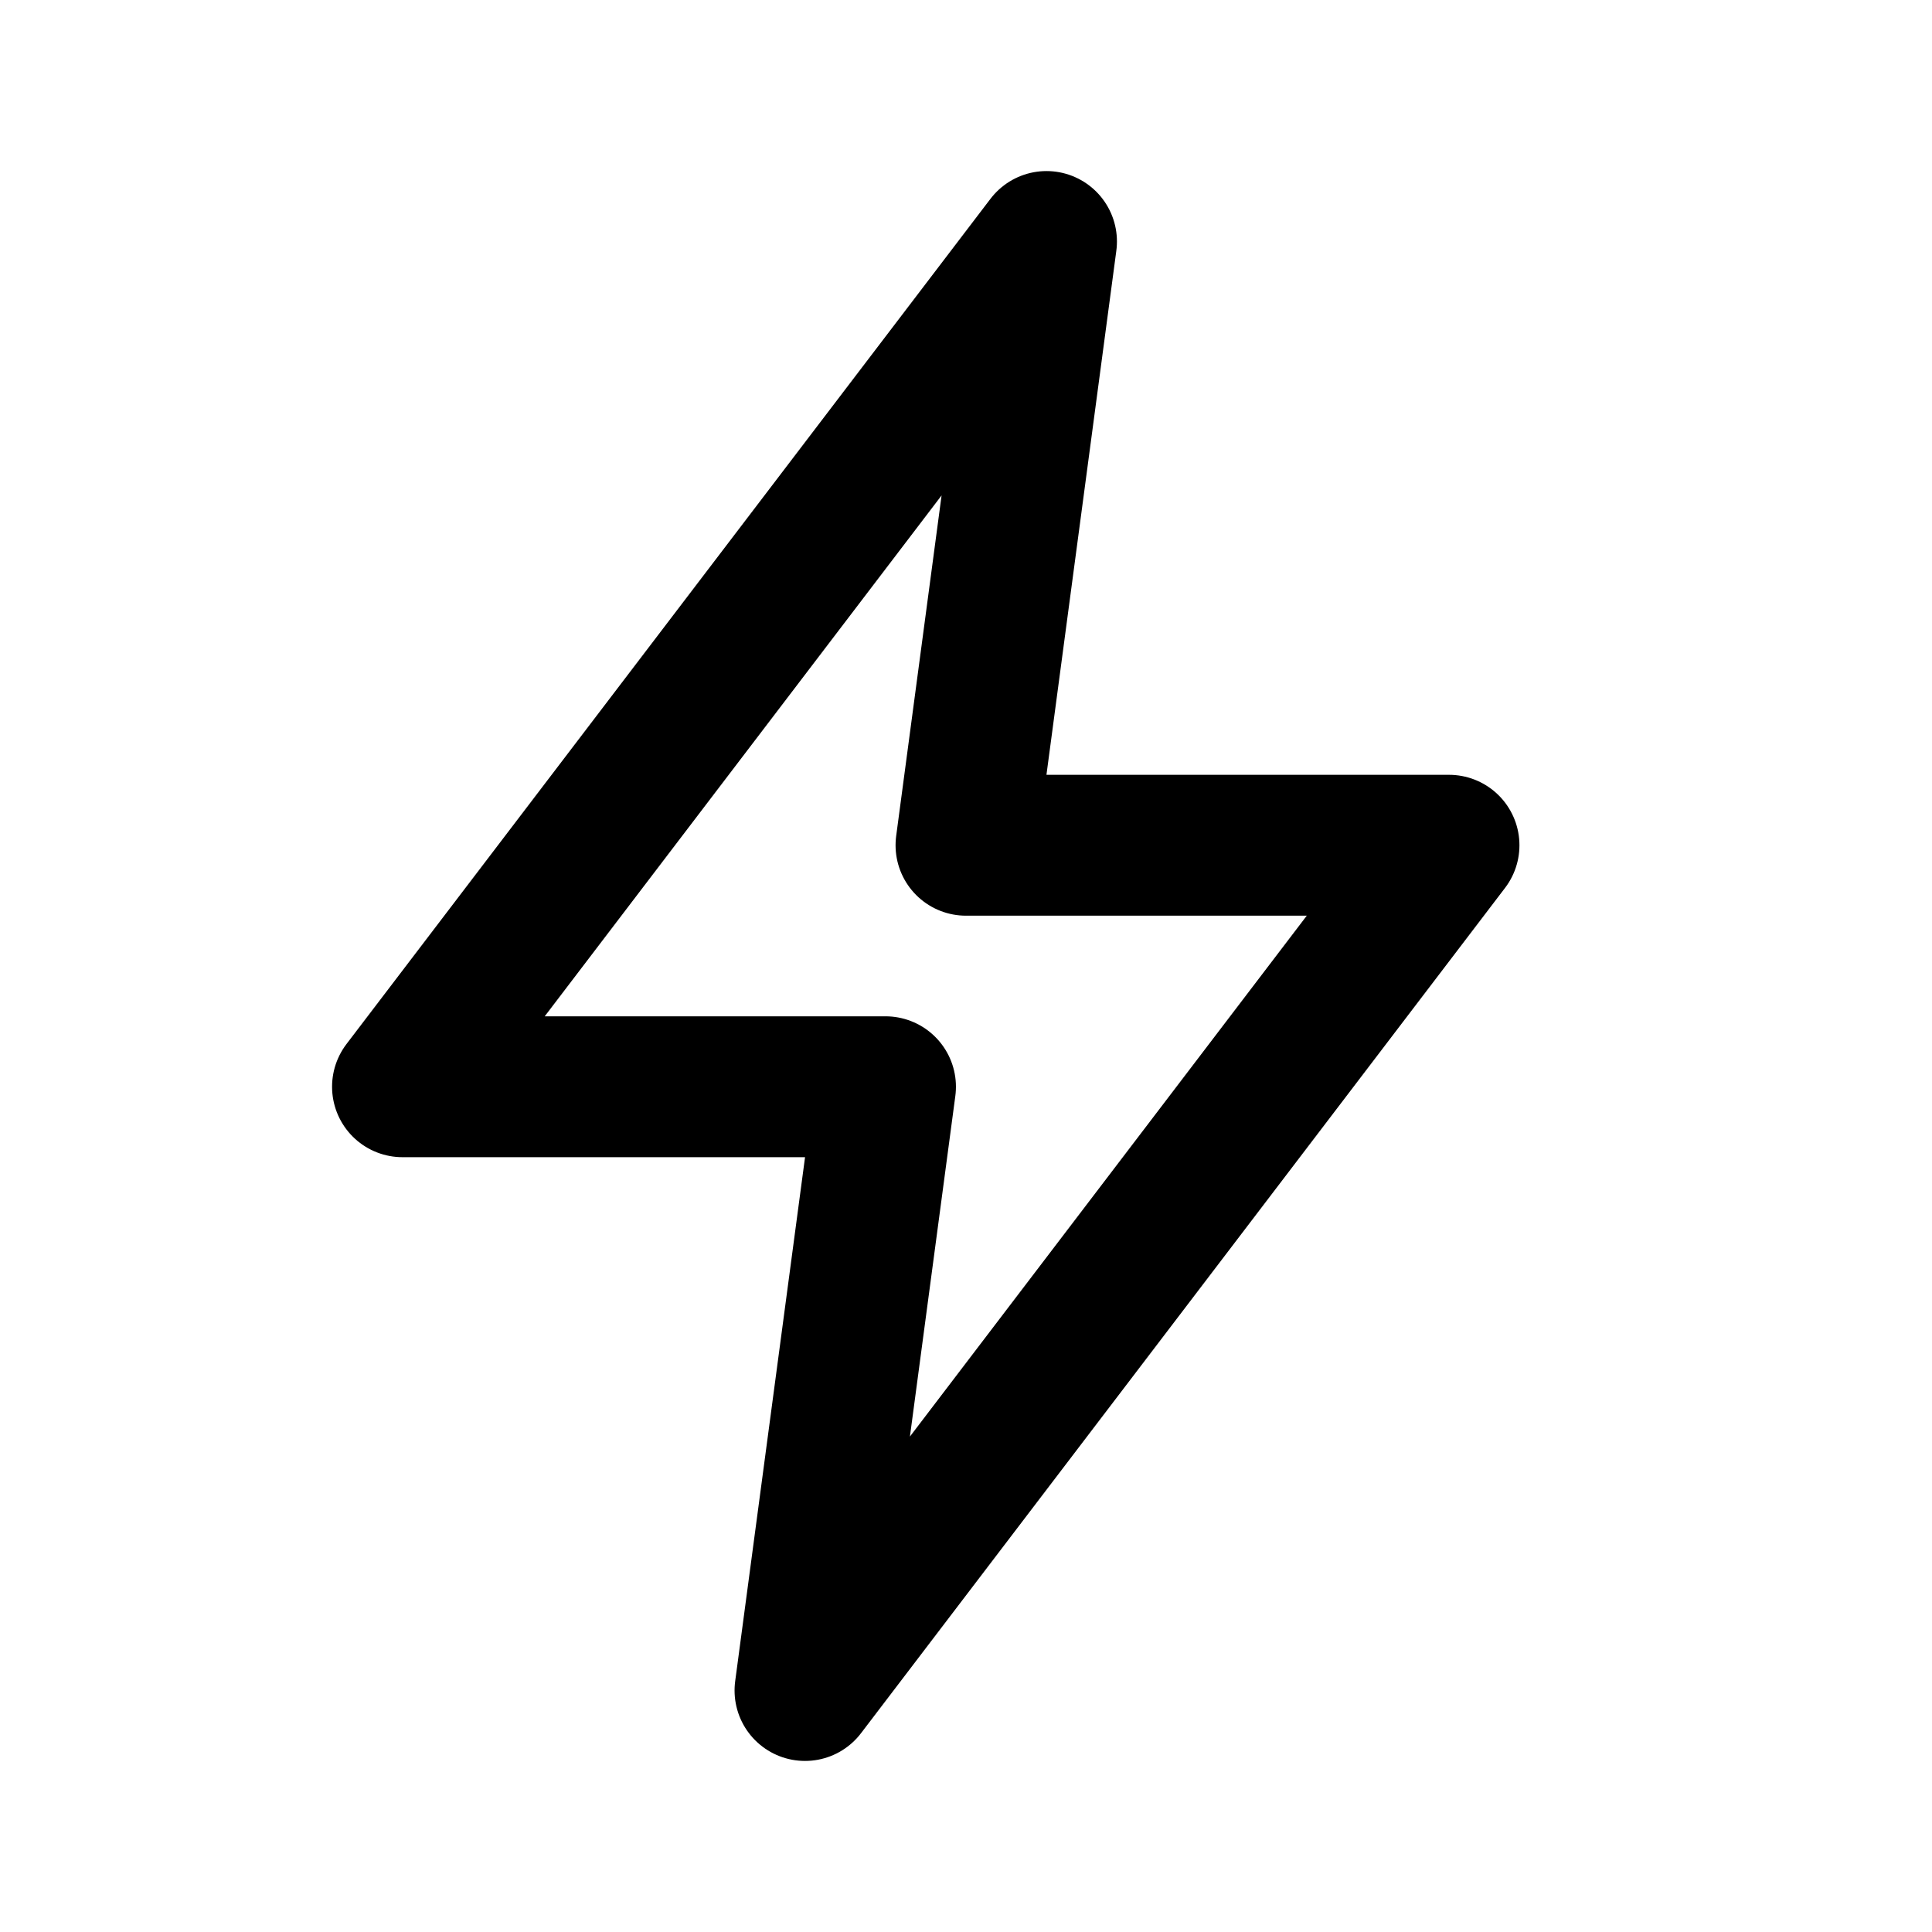
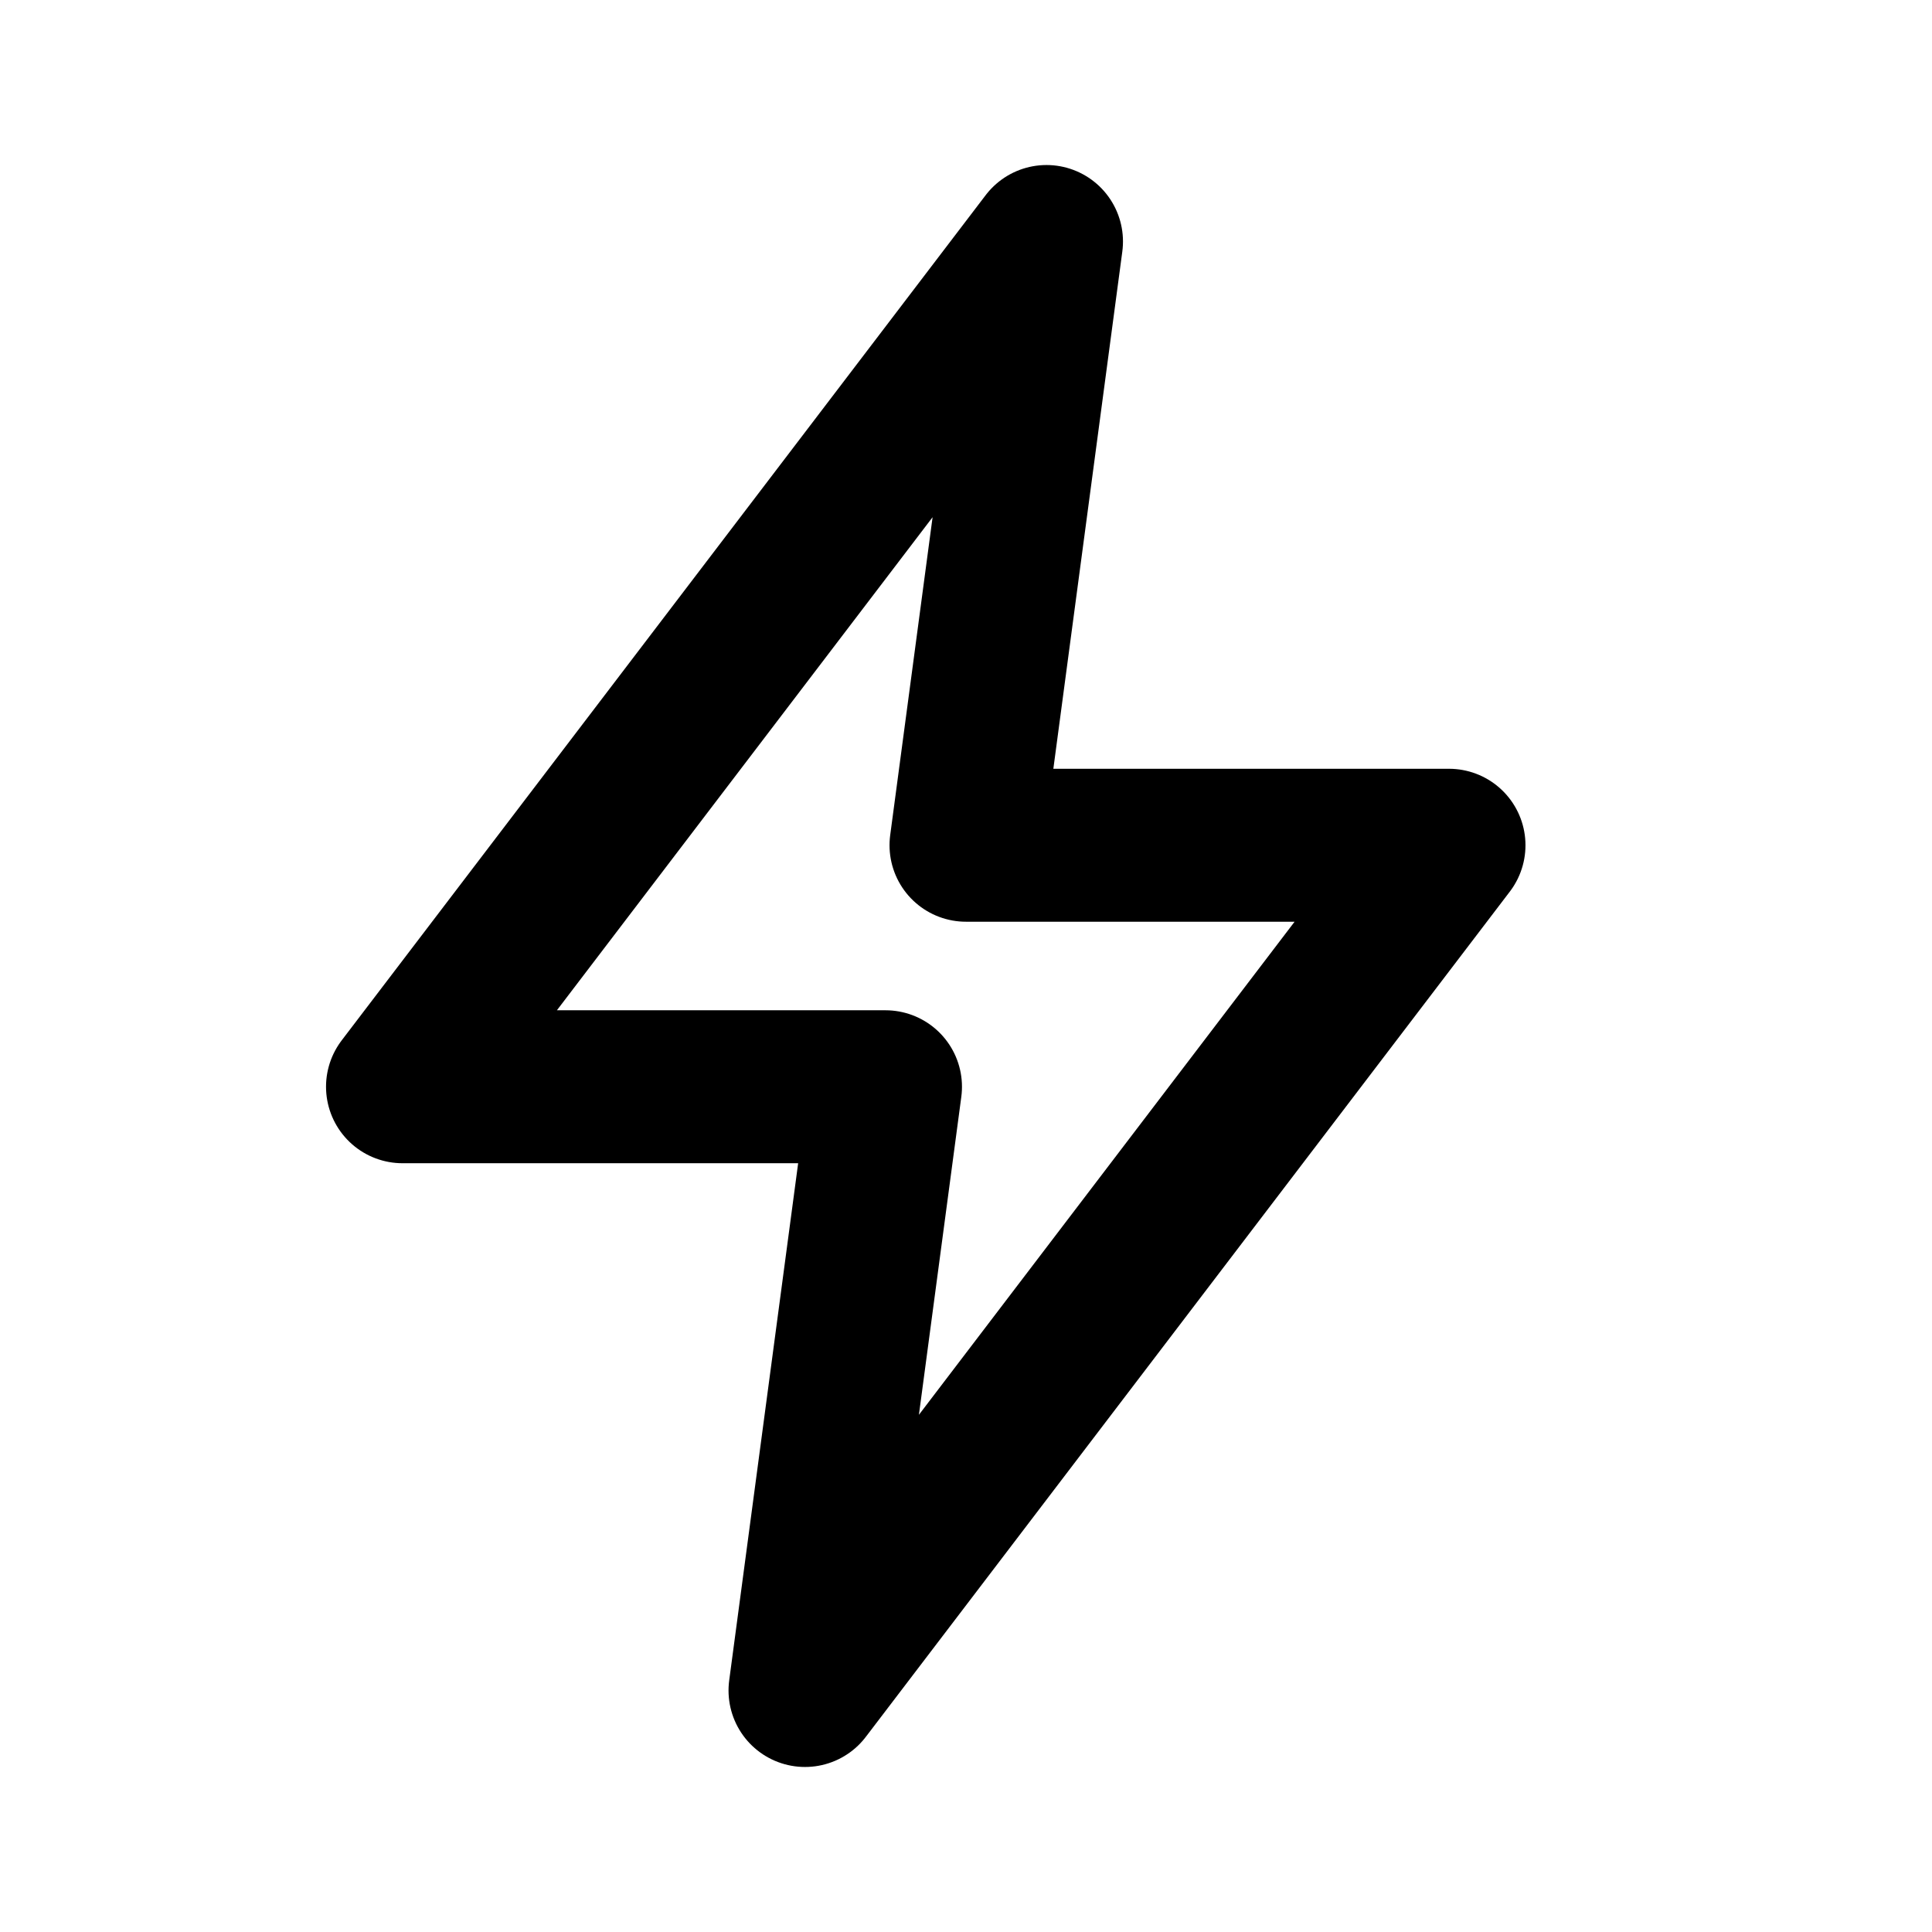
- <svg xmlns="http://www.w3.org/2000/svg" width="24" height="24" viewBox="0 0 24 24" fill="none" stroke="#000" stroke-width="1.75" stroke-linecap="round" stroke-linejoin="round">
+ <svg xmlns="http://www.w3.org/2000/svg" width="24" height="24" viewBox="0 0 24 24" fill="none" stroke="#000" stroke-width="1.9" stroke-linecap="round" stroke-linejoin="round">
  <path d="M13 3L5 13.5h6L10 21l8-10.5h-6z" />
</svg>
